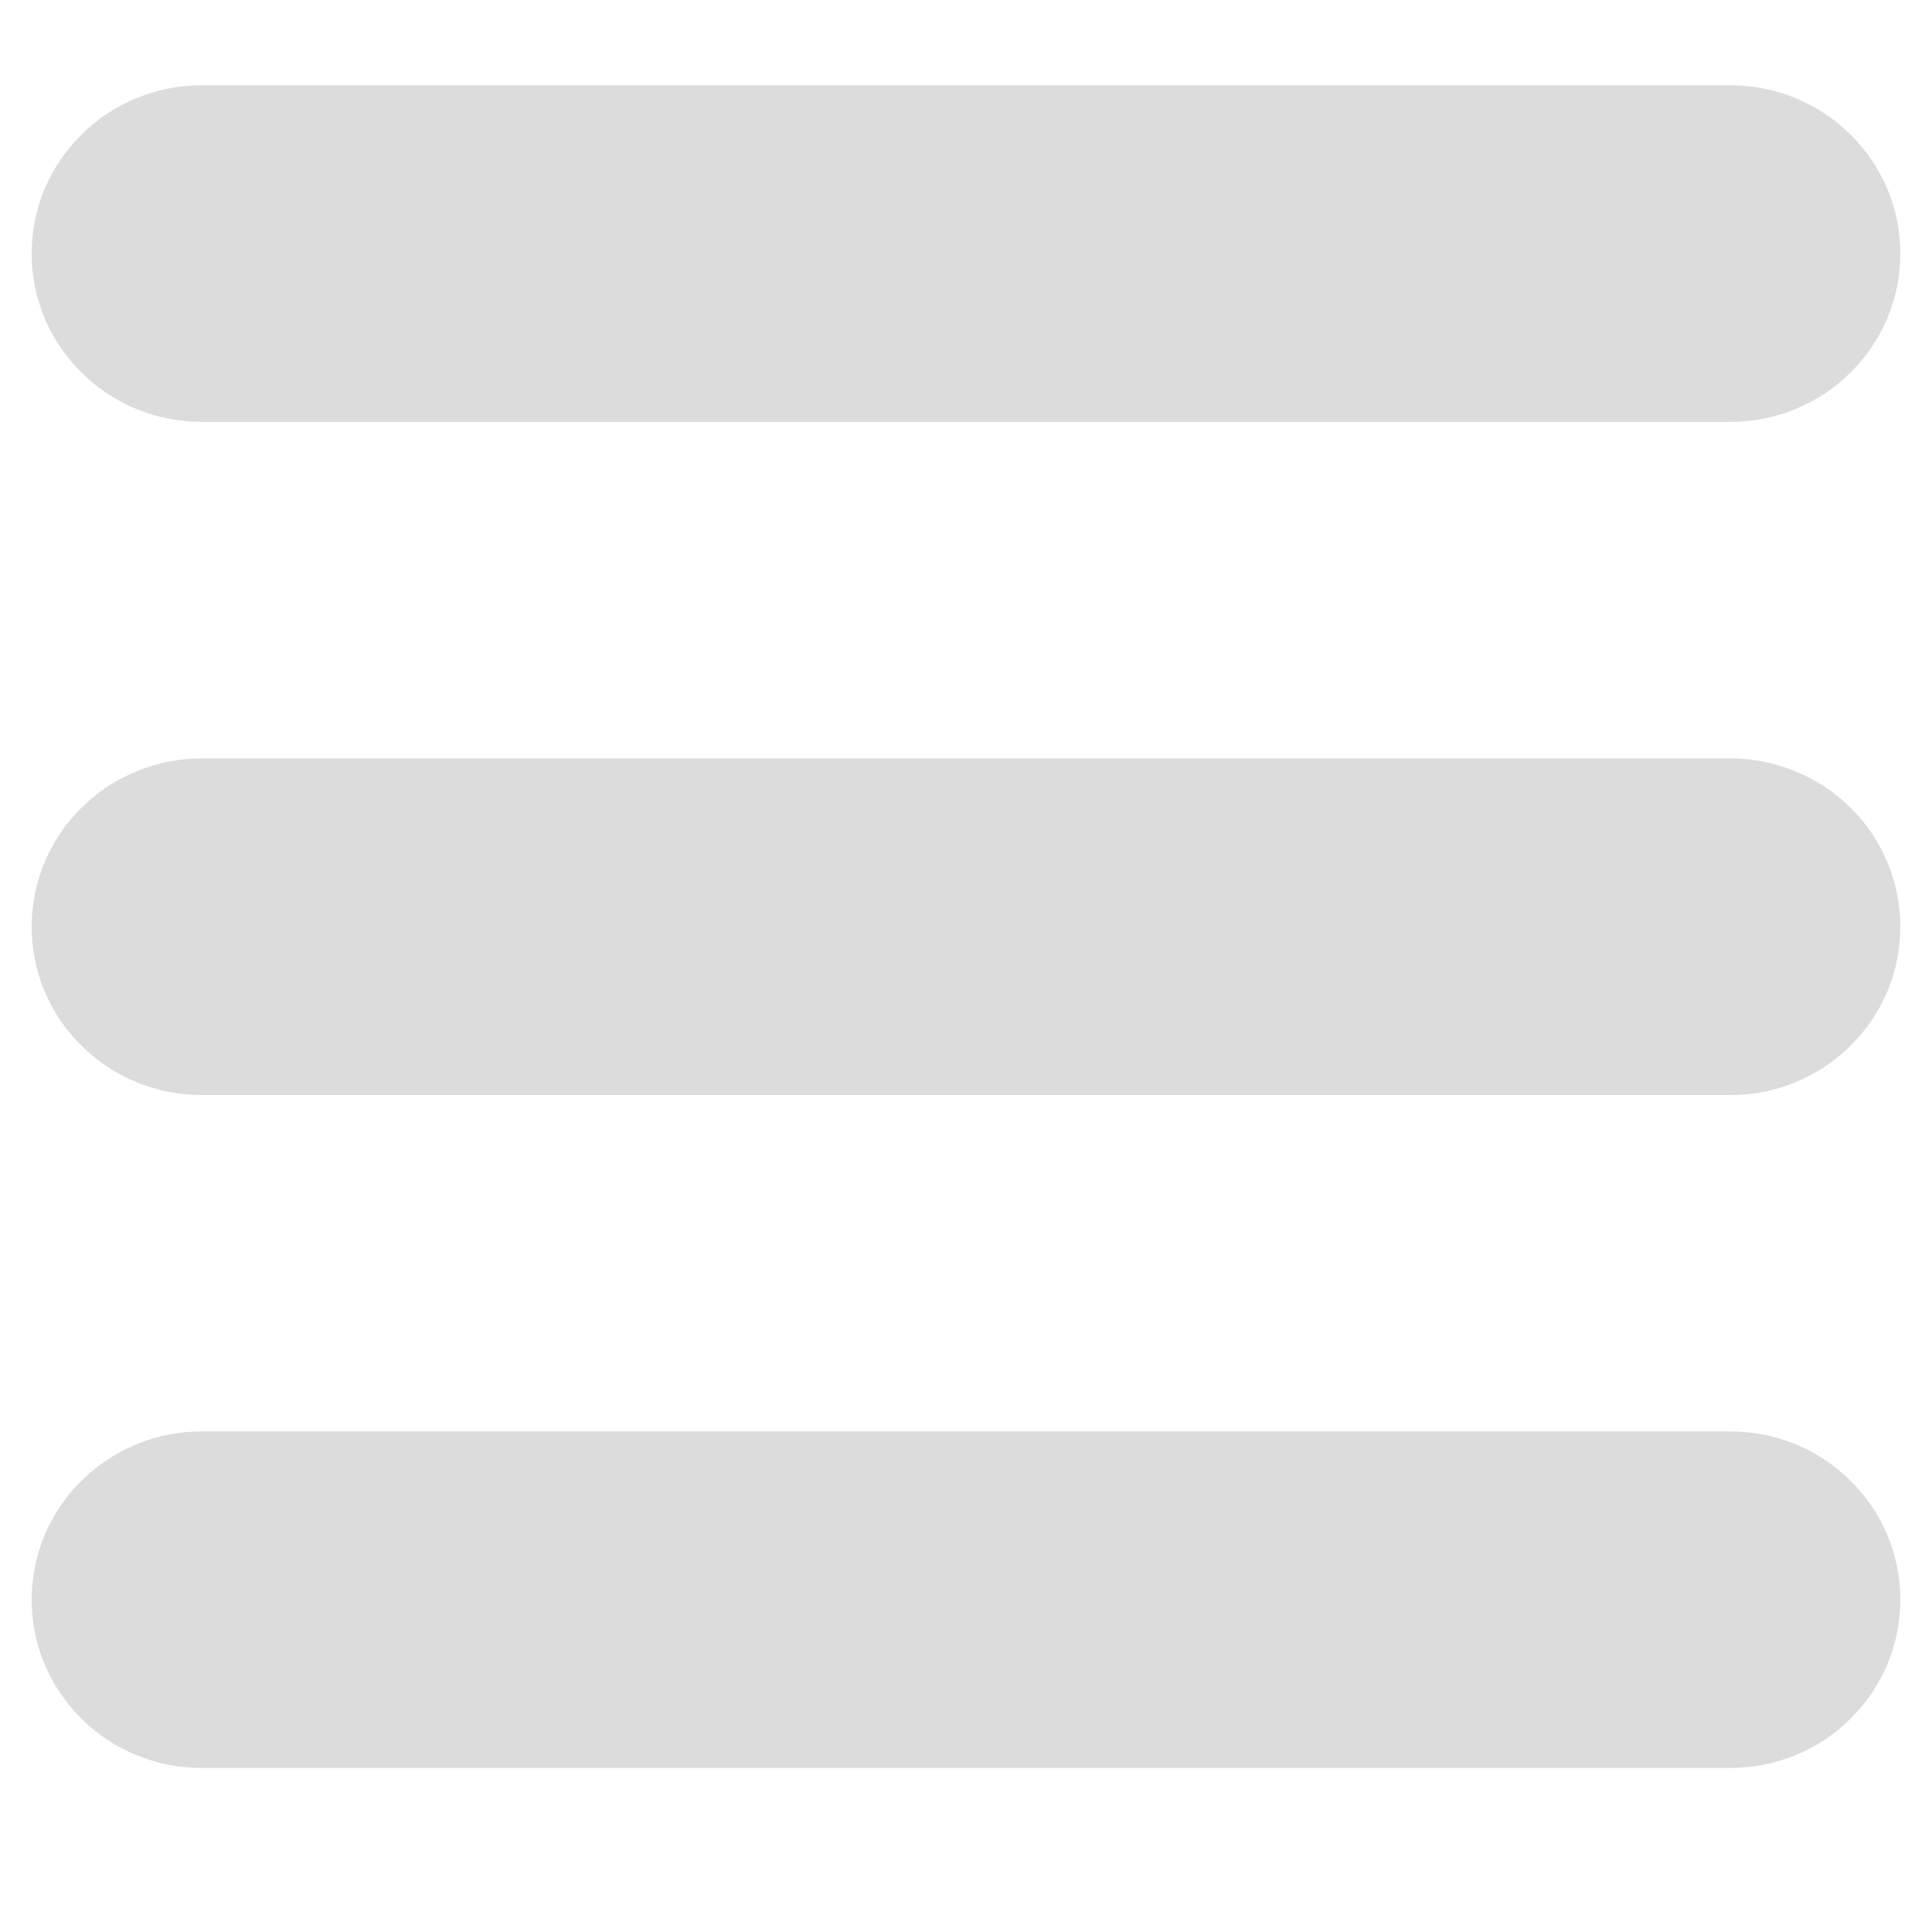
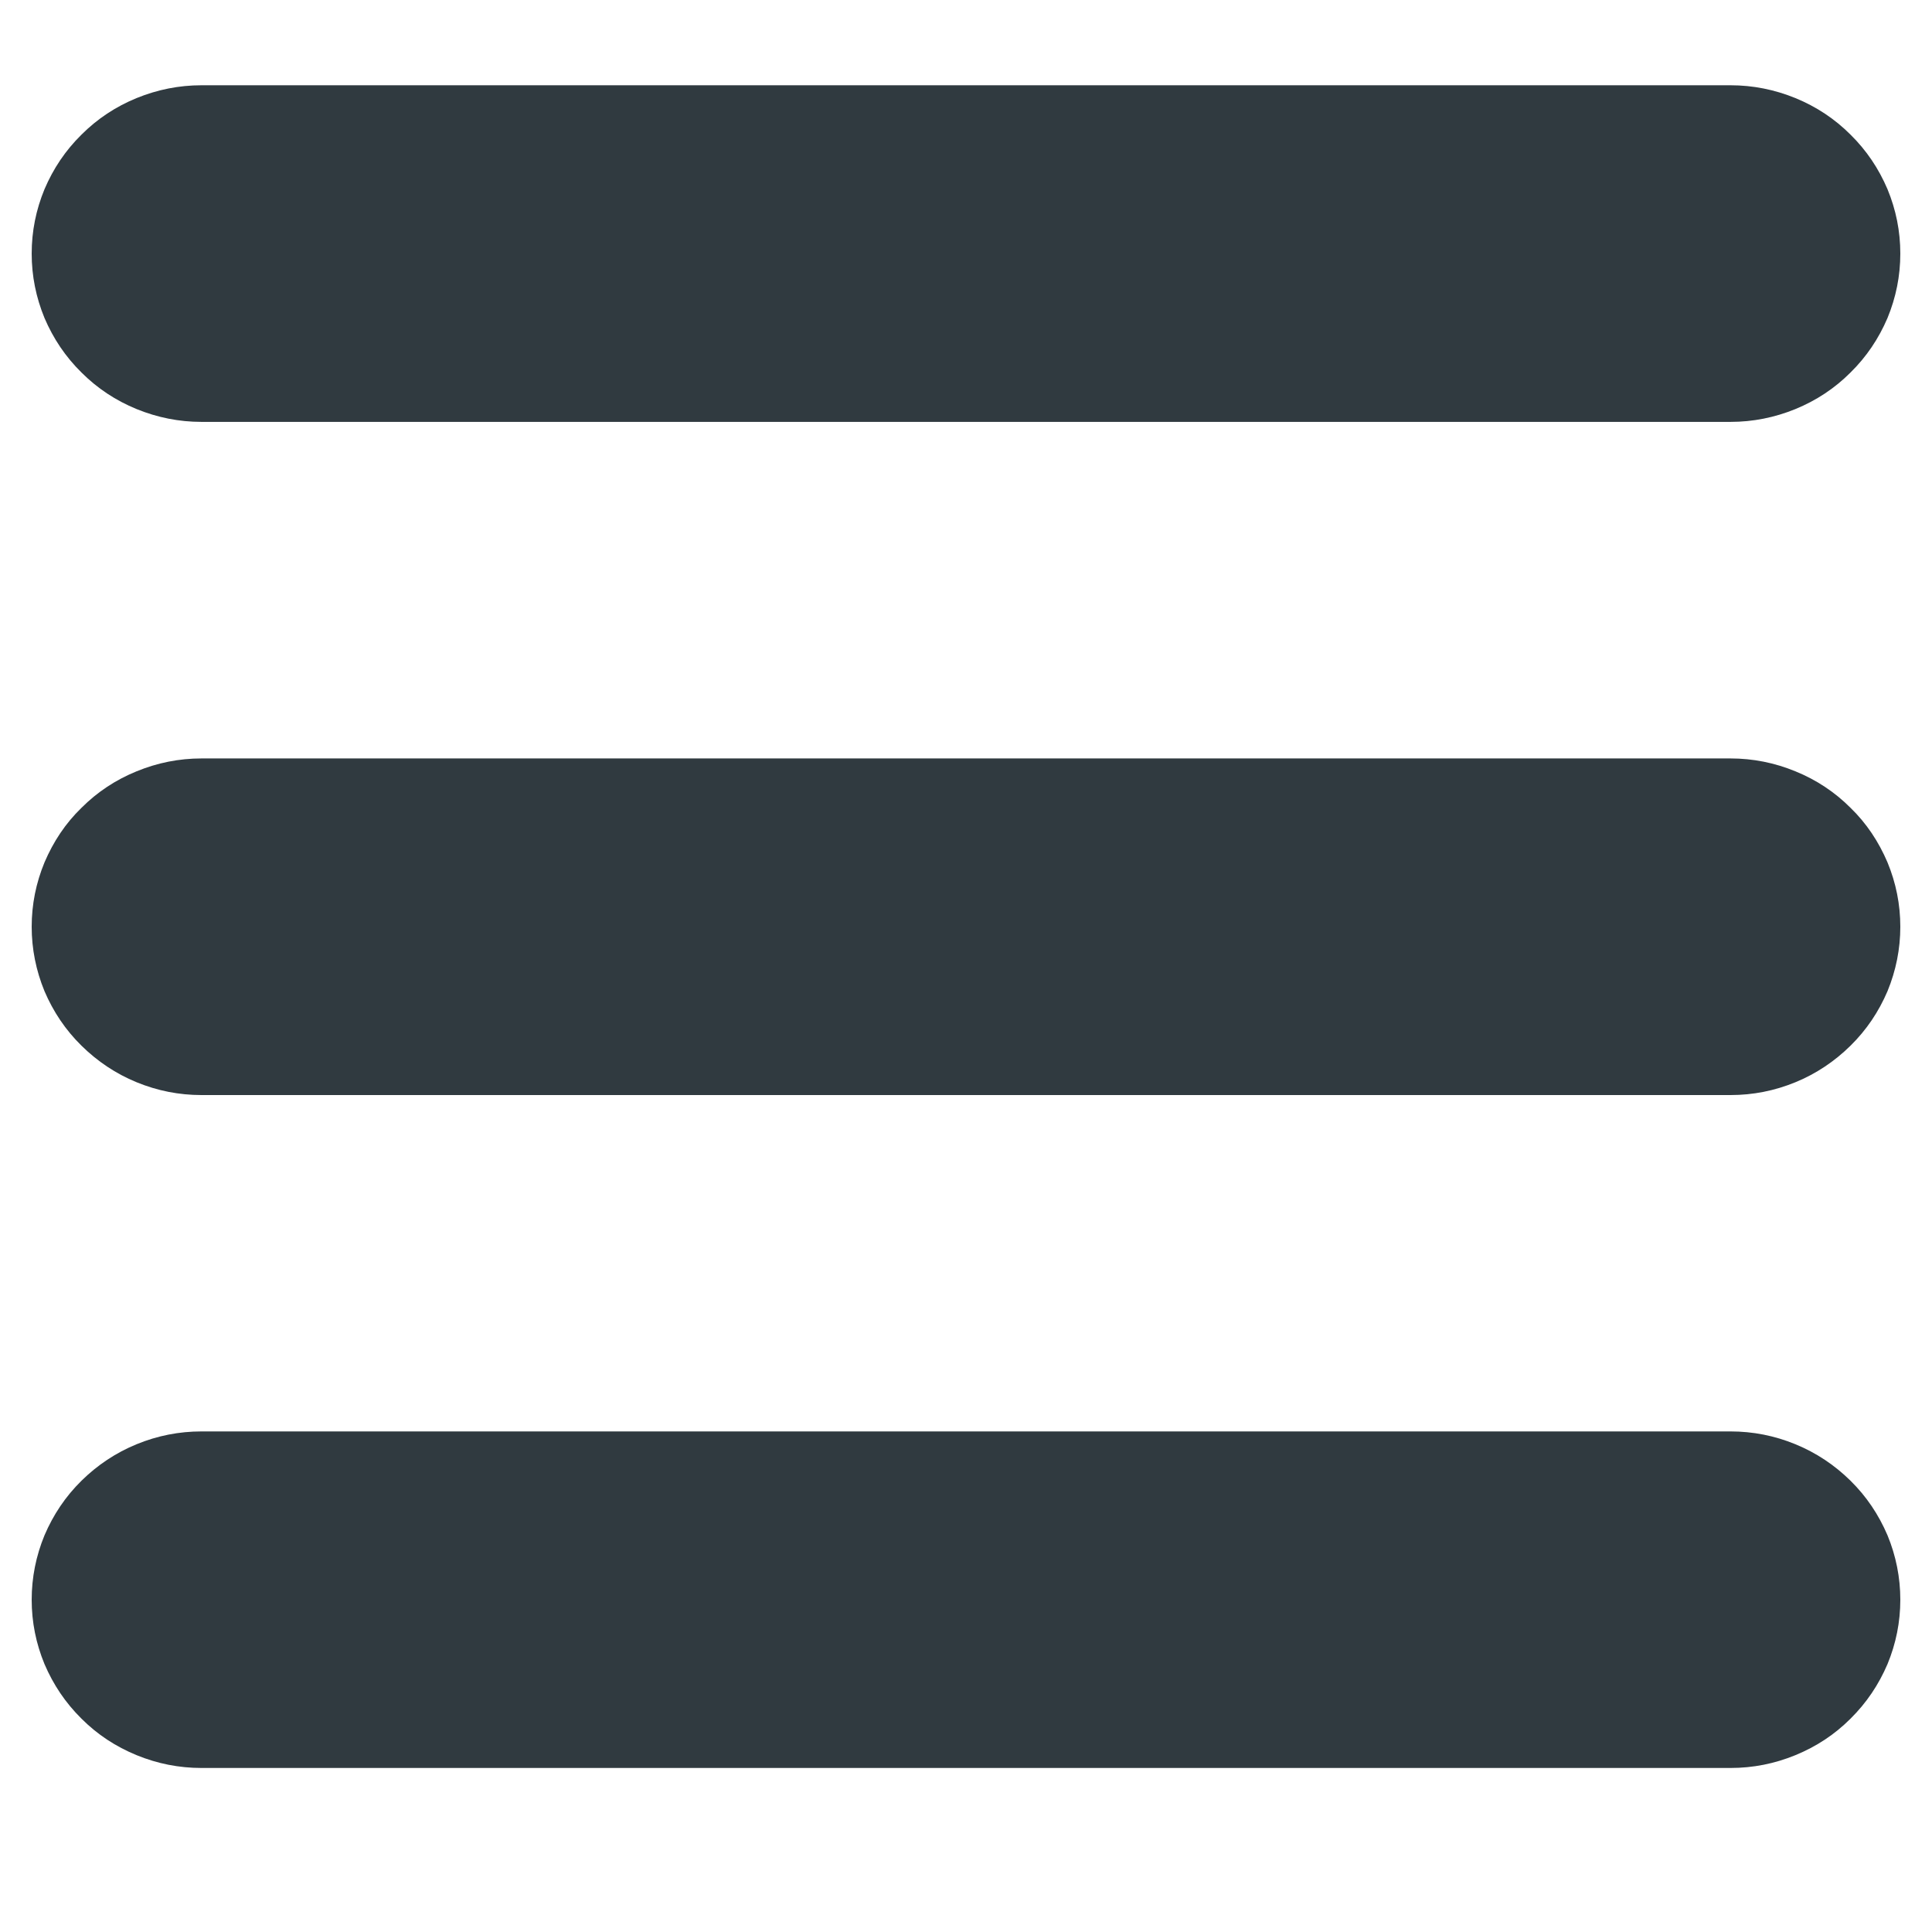
<svg xmlns="http://www.w3.org/2000/svg" width="40" zoomAndPan="magnify" viewBox="0 0 30 30" height="40" preserveAspectRatio="xMidYMid meet" version="1.0">
  <defs>
    <clipPath id="360f7270dd">
      <path d="M 0.484 1.324 L 29.516 1.324 L 29.516 7 L 0.484 7 Z M 0.484 1.324 " clip-rule="nonzero" />
    </clipPath>
    <clipPath id="35d0966f06">
      <path d="M 0.484 11 L 29.516 11 L 29.516 18 L 0.484 18 Z M 0.484 11 " clip-rule="nonzero" />
    </clipPath>
    <clipPath id="35de99b1d8">
      <path d="M 0.484 22 L 29.516 22 L 29.516 27.453 L 0.484 27.453 Z M 0.484 22 " clip-rule="nonzero" />
    </clipPath>
  </defs>
  <g clip-path="url(#360f7270dd)">
-     <path fill="#DCDCDC" d="M 3.129 6.551 L 26.871 6.551 C 27.219 6.551 27.555 6.484 27.879 6.352 C 28.203 6.219 28.488 6.031 28.734 5.785 C 28.984 5.539 29.172 5.258 29.309 4.938 C 29.441 4.617 29.508 4.285 29.508 3.938 C 29.508 3.59 29.441 3.258 29.309 2.938 C 29.172 2.617 28.984 2.336 28.734 2.09 C 28.488 1.844 28.203 1.656 27.879 1.523 C 27.555 1.391 27.219 1.324 26.871 1.324 L 3.129 1.324 C 2.781 1.324 2.445 1.391 2.121 1.523 C 1.797 1.656 1.512 1.844 1.266 2.09 C 1.016 2.336 0.828 2.617 0.691 2.938 C 0.559 3.258 0.492 3.59 0.492 3.938 C 0.492 4.285 0.559 4.617 0.691 4.938 C 0.828 5.258 1.016 5.539 1.266 5.785 C 1.512 6.031 1.797 6.219 2.121 6.352 C 2.445 6.484 2.781 6.551 3.129 6.551 Z M 3.129 6.551 " fill-opacity="1" fill-rule="nonzero" />
+     <path fill="#303A40" d="M 3.129 6.551 L 26.871 6.551 C 27.219 6.551 27.555 6.484 27.879 6.352 C 28.203 6.219 28.488 6.031 28.734 5.785 C 28.984 5.539 29.172 5.258 29.309 4.938 C 29.441 4.617 29.508 4.285 29.508 3.938 C 29.508 3.59 29.441 3.258 29.309 2.938 C 29.172 2.617 28.984 2.336 28.734 2.09 C 28.488 1.844 28.203 1.656 27.879 1.523 C 27.555 1.391 27.219 1.324 26.871 1.324 L 3.129 1.324 C 2.781 1.324 2.445 1.391 2.121 1.523 C 1.797 1.656 1.512 1.844 1.266 2.09 C 1.016 2.336 0.828 2.617 0.691 2.938 C 0.559 3.258 0.492 3.59 0.492 3.938 C 0.492 4.285 0.559 4.617 0.691 4.938 C 0.828 5.258 1.016 5.539 1.266 5.785 C 1.512 6.031 1.797 6.219 2.121 6.352 C 2.445 6.484 2.781 6.551 3.129 6.551 Z M 3.129 6.551 " fill-opacity="1" fill-rule="nonzero" />
  </g>
  <g clip-path="url(#35d0966f06)">
-     <path fill="#DCDCDC" d="M 26.871 11.777 L 3.129 11.777 C 2.781 11.777 2.445 11.844 2.121 11.977 C 1.797 12.109 1.512 12.297 1.266 12.543 C 1.016 12.785 0.828 13.07 0.691 13.391 C 0.559 13.711 0.492 14.043 0.492 14.391 C 0.492 14.734 0.559 15.07 0.691 15.391 C 0.828 15.711 1.016 15.992 1.266 16.238 C 1.512 16.48 1.797 16.672 2.121 16.805 C 2.445 16.938 2.781 17.004 3.129 17.004 L 26.871 17.004 C 27.219 17.004 27.555 16.938 27.879 16.805 C 28.203 16.672 28.488 16.48 28.734 16.238 C 28.984 15.992 29.172 15.711 29.309 15.391 C 29.441 15.07 29.508 14.734 29.508 14.391 C 29.508 14.043 29.441 13.711 29.309 13.391 C 29.172 13.07 28.984 12.785 28.734 12.543 C 28.488 12.297 28.203 12.109 27.879 11.977 C 27.555 11.844 27.219 11.777 26.871 11.777 Z M 26.871 11.777 " fill-opacity="1" fill-rule="nonzero" />
+     <path fill="#303A40" d="M 26.871 11.777 L 3.129 11.777 C 2.781 11.777 2.445 11.844 2.121 11.977 C 1.797 12.109 1.512 12.297 1.266 12.543 C 1.016 12.785 0.828 13.07 0.691 13.391 C 0.559 13.711 0.492 14.043 0.492 14.391 C 0.492 14.734 0.559 15.07 0.691 15.391 C 0.828 15.711 1.016 15.992 1.266 16.238 C 1.512 16.48 1.797 16.672 2.121 16.805 C 2.445 16.938 2.781 17.004 3.129 17.004 L 26.871 17.004 C 27.219 17.004 27.555 16.938 27.879 16.805 C 28.203 16.672 28.488 16.48 28.734 16.238 C 28.984 15.992 29.172 15.711 29.309 15.391 C 29.441 15.07 29.508 14.734 29.508 14.391 C 29.508 14.043 29.441 13.711 29.309 13.391 C 29.172 13.07 28.984 12.785 28.734 12.543 C 28.488 12.297 28.203 12.109 27.879 11.977 C 27.555 11.844 27.219 11.777 26.871 11.777 Z M 26.871 11.777 " fill-opacity="1" fill-rule="nonzero" />
  </g>
  <g clip-path="url(#35de99b1d8)">
-     <path fill="#DCDCDC" d="M 26.871 22.227 L 3.129 22.227 C 2.781 22.227 2.445 22.293 2.121 22.426 C 1.797 22.559 1.512 22.75 1.266 22.992 C 1.016 23.238 0.828 23.52 0.691 23.84 C 0.559 24.16 0.492 24.496 0.492 24.84 C 0.492 25.188 0.559 25.52 0.691 25.84 C 0.828 26.16 1.016 26.441 1.266 26.688 C 1.512 26.934 1.797 27.121 2.121 27.254 C 2.445 27.387 2.781 27.453 3.129 27.453 L 26.871 27.453 C 27.219 27.453 27.555 27.387 27.879 27.254 C 28.203 27.121 28.488 26.934 28.734 26.688 C 28.984 26.441 29.172 26.16 29.309 25.84 C 29.441 25.52 29.508 25.188 29.508 24.84 C 29.508 24.496 29.441 24.16 29.309 23.84 C 29.172 23.52 28.984 23.238 28.734 22.992 C 28.488 22.75 28.203 22.559 27.879 22.426 C 27.555 22.293 27.219 22.227 26.871 22.227 Z M 26.871 22.227 " fill-opacity="1" fill-rule="nonzero" />
+     <path fill="#303A40" d="M 26.871 22.227 L 3.129 22.227 C 2.781 22.227 2.445 22.293 2.121 22.426 C 1.797 22.559 1.512 22.75 1.266 22.992 C 1.016 23.238 0.828 23.52 0.691 23.84 C 0.559 24.16 0.492 24.496 0.492 24.84 C 0.492 25.188 0.559 25.52 0.691 25.84 C 0.828 26.16 1.016 26.441 1.266 26.688 C 1.512 26.934 1.797 27.121 2.121 27.254 C 2.445 27.387 2.781 27.453 3.129 27.453 L 26.871 27.453 C 27.219 27.453 27.555 27.387 27.879 27.254 C 28.203 27.121 28.488 26.934 28.734 26.688 C 28.984 26.441 29.172 26.16 29.309 25.84 C 29.441 25.52 29.508 25.188 29.508 24.84 C 29.508 24.496 29.441 24.16 29.309 23.84 C 29.172 23.52 28.984 23.238 28.734 22.992 C 28.488 22.75 28.203 22.559 27.879 22.426 C 27.555 22.293 27.219 22.227 26.871 22.227 Z M 26.871 22.227 " fill-opacity="1" fill-rule="nonzero" />
  </g>
</svg>
